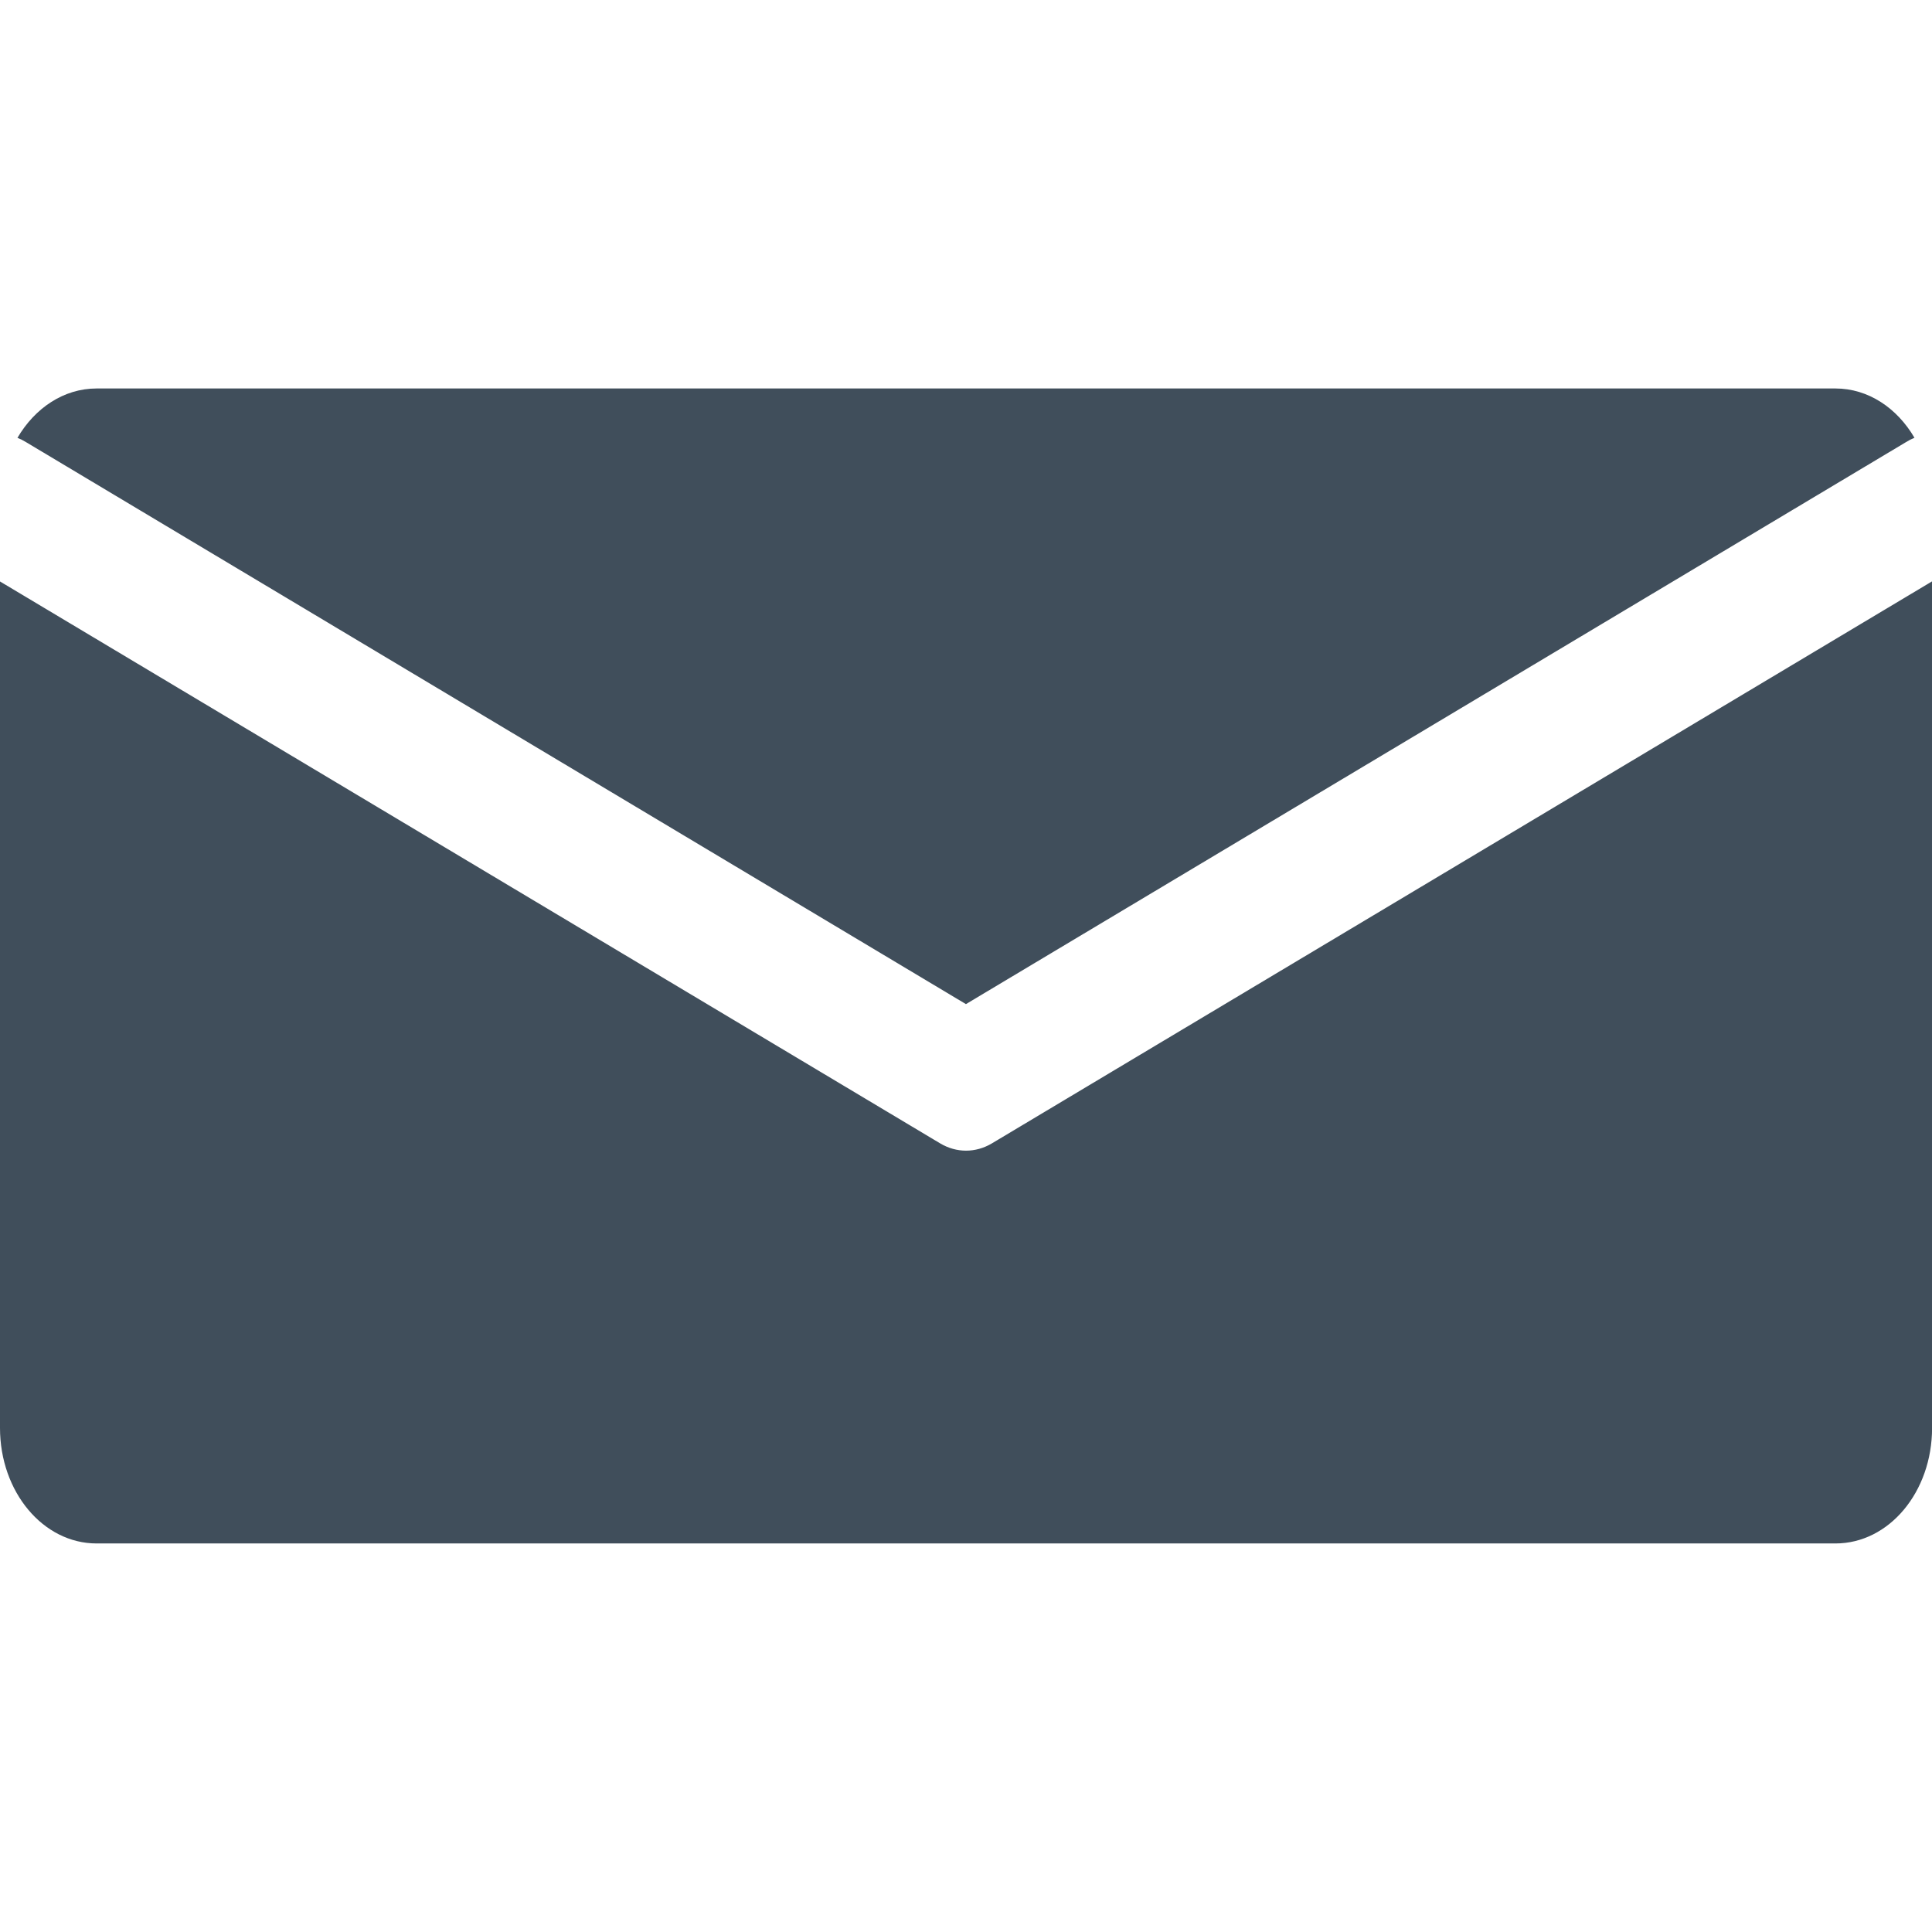
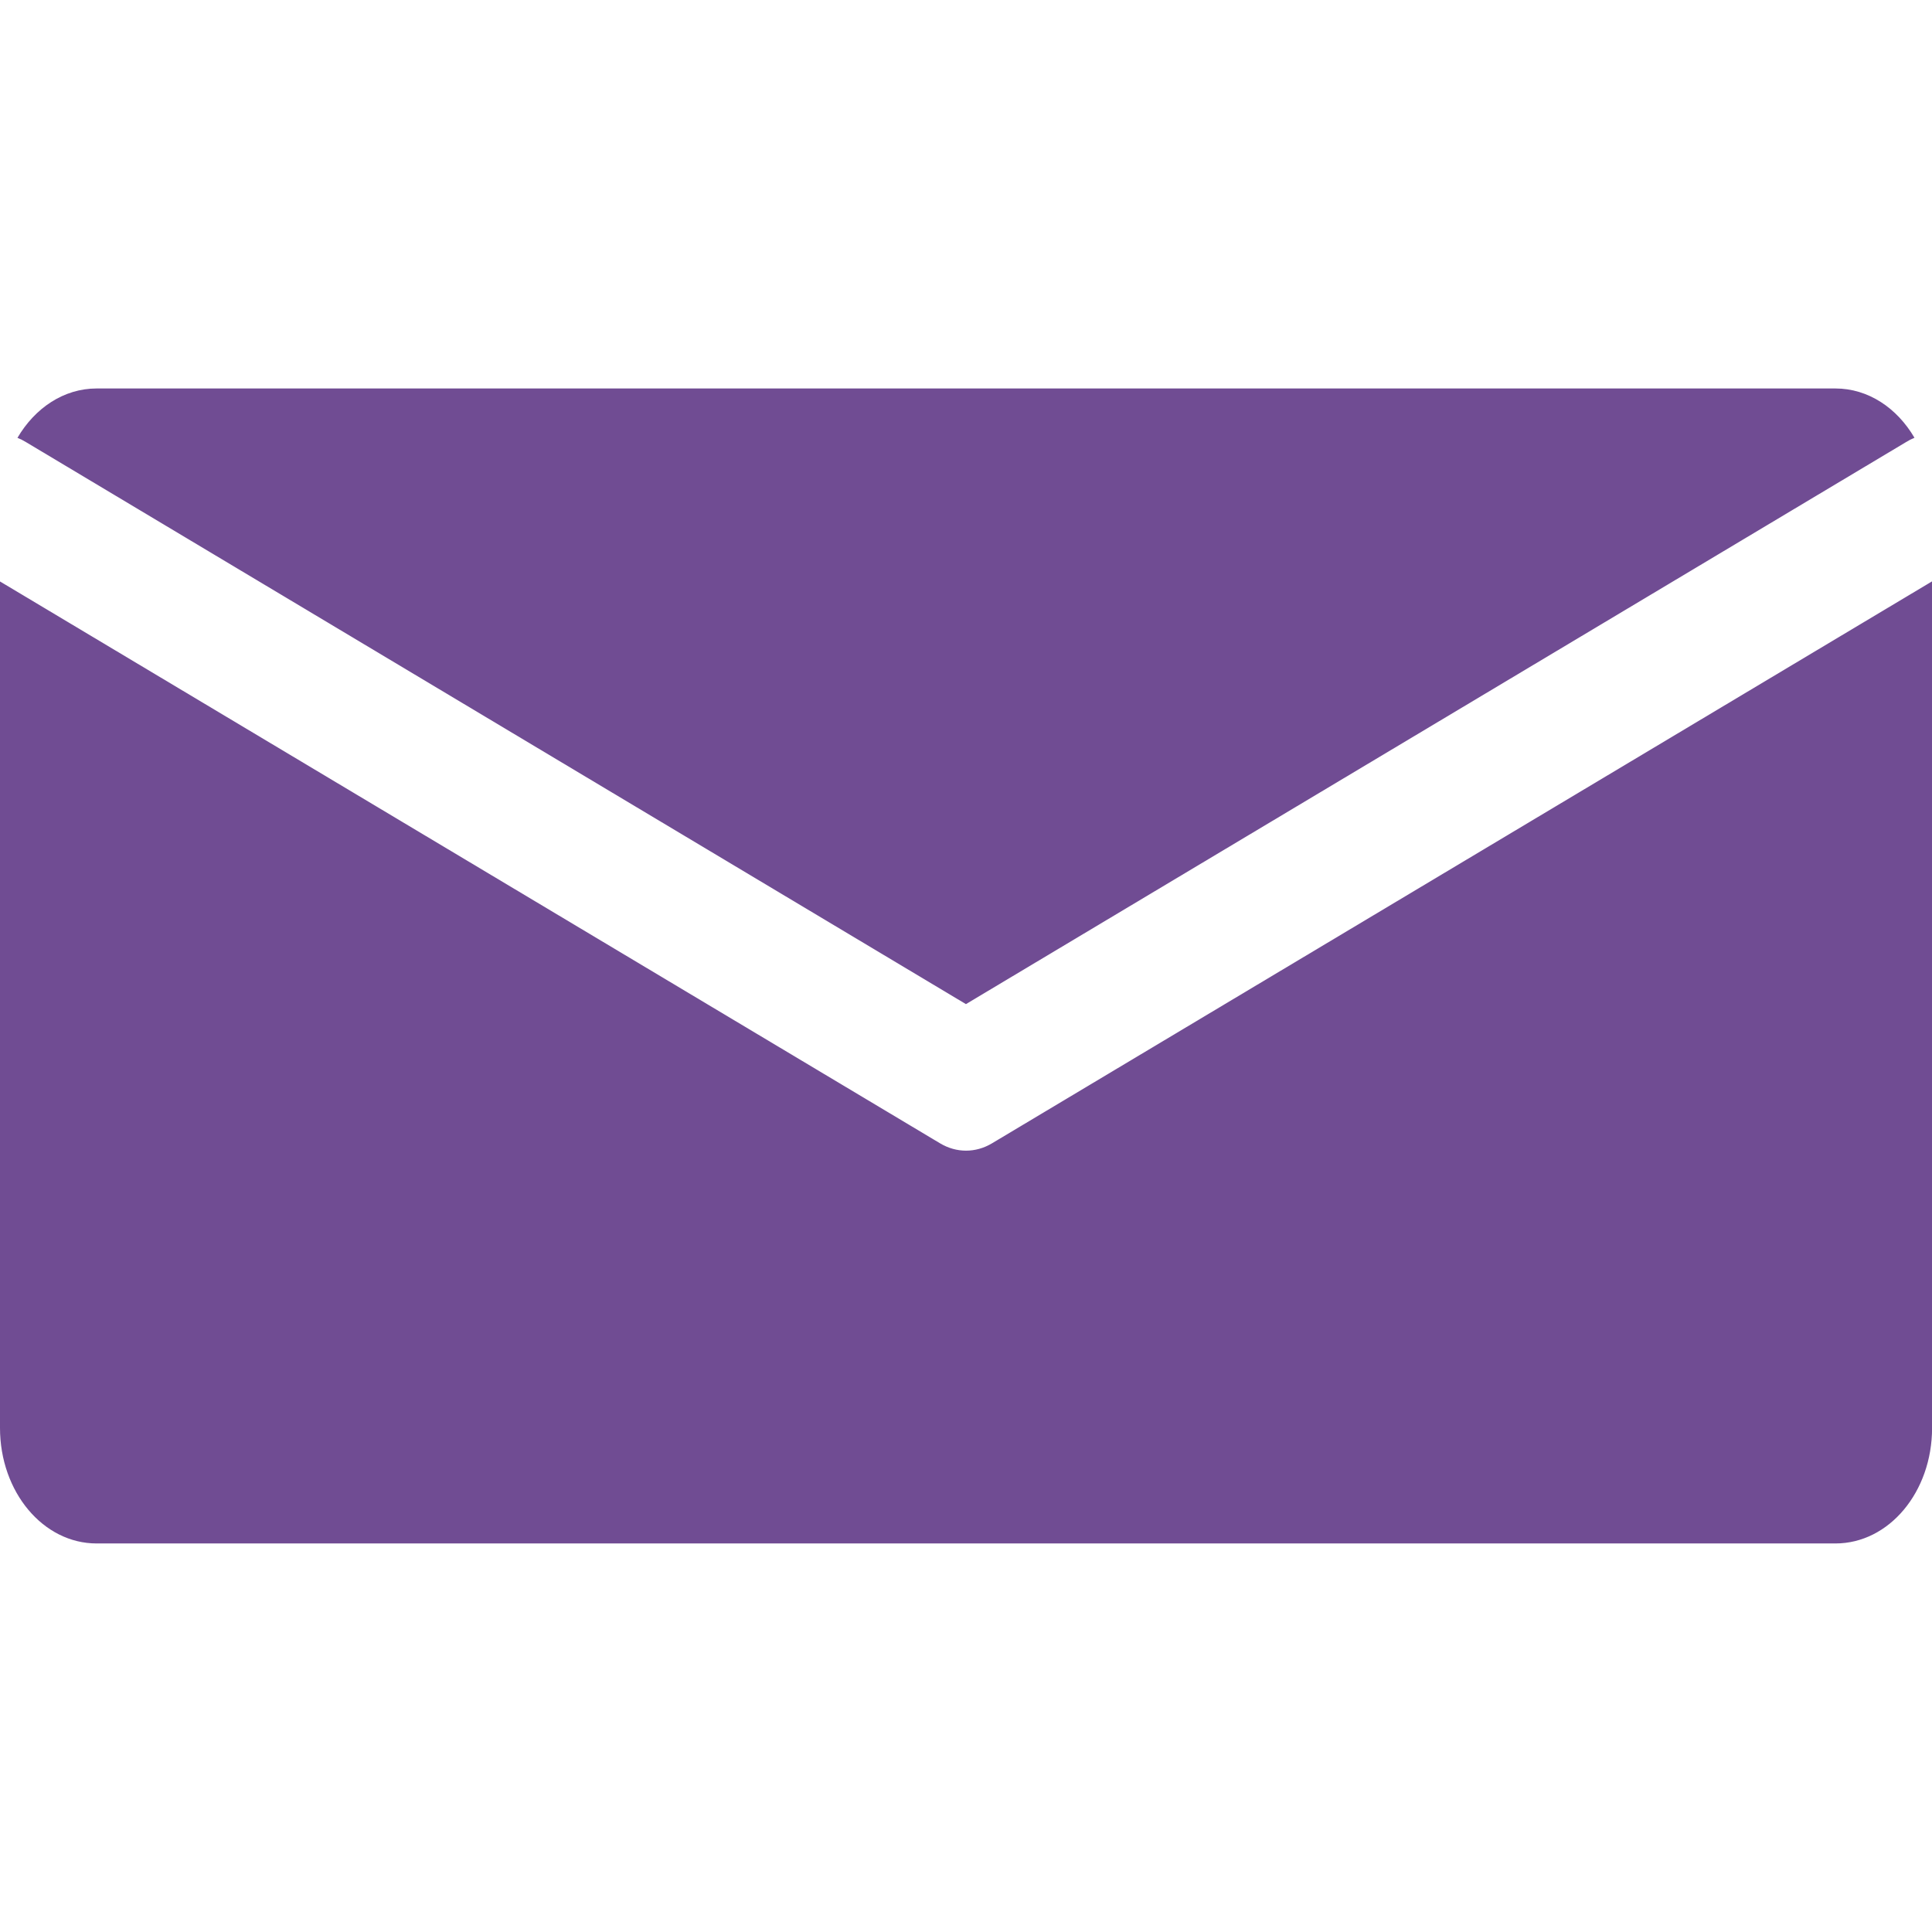
<svg xmlns="http://www.w3.org/2000/svg" width="100" height="100" version="1.1" viewBox="0 0 26.458 26.458">
  <g transform="translate(0 -270.54)">
-     <path d="m1.323 275.86c-0.45 0-0.845 0.268-1.084 0.676a0.794 0.949 0 0 1 0.116 0.058l12.873 7.697 12.875-7.697a0.794 0.949 0 0 1 0.115-0.059c-0.239-0.408-0.633-0.675-1.083-0.675zm25.135 2.642-12.874 7.696a0.794 0.949 0 0 1-0.709 0l-12.875-7.695v11.592c0 0.876 0.59 1.582 1.323 1.582h23.813c0.733 0 1.323-0.705 1.323-1.582z" fill="#404e5b" style="paint-order:stroke markers fill" />
+     <path d="m1.323 275.86c-0.45 0-0.845 0.268-1.084 0.676a0.794 0.949 0 0 1 0.116 0.058l12.873 7.697 12.875-7.697a0.794 0.949 0 0 1 0.115-0.059c-0.239-0.408-0.633-0.675-1.083-0.675zm25.135 2.642-12.874 7.696a0.794 0.949 0 0 1-0.709 0l-12.875-7.695v11.592c0 0.876 0.59 1.582 1.323 1.582h23.813c0.733 0 1.323-0.705 1.323-1.582z" fill="#704c93" style="paint-order:stroke markers fill" />
  </g>
</svg>
